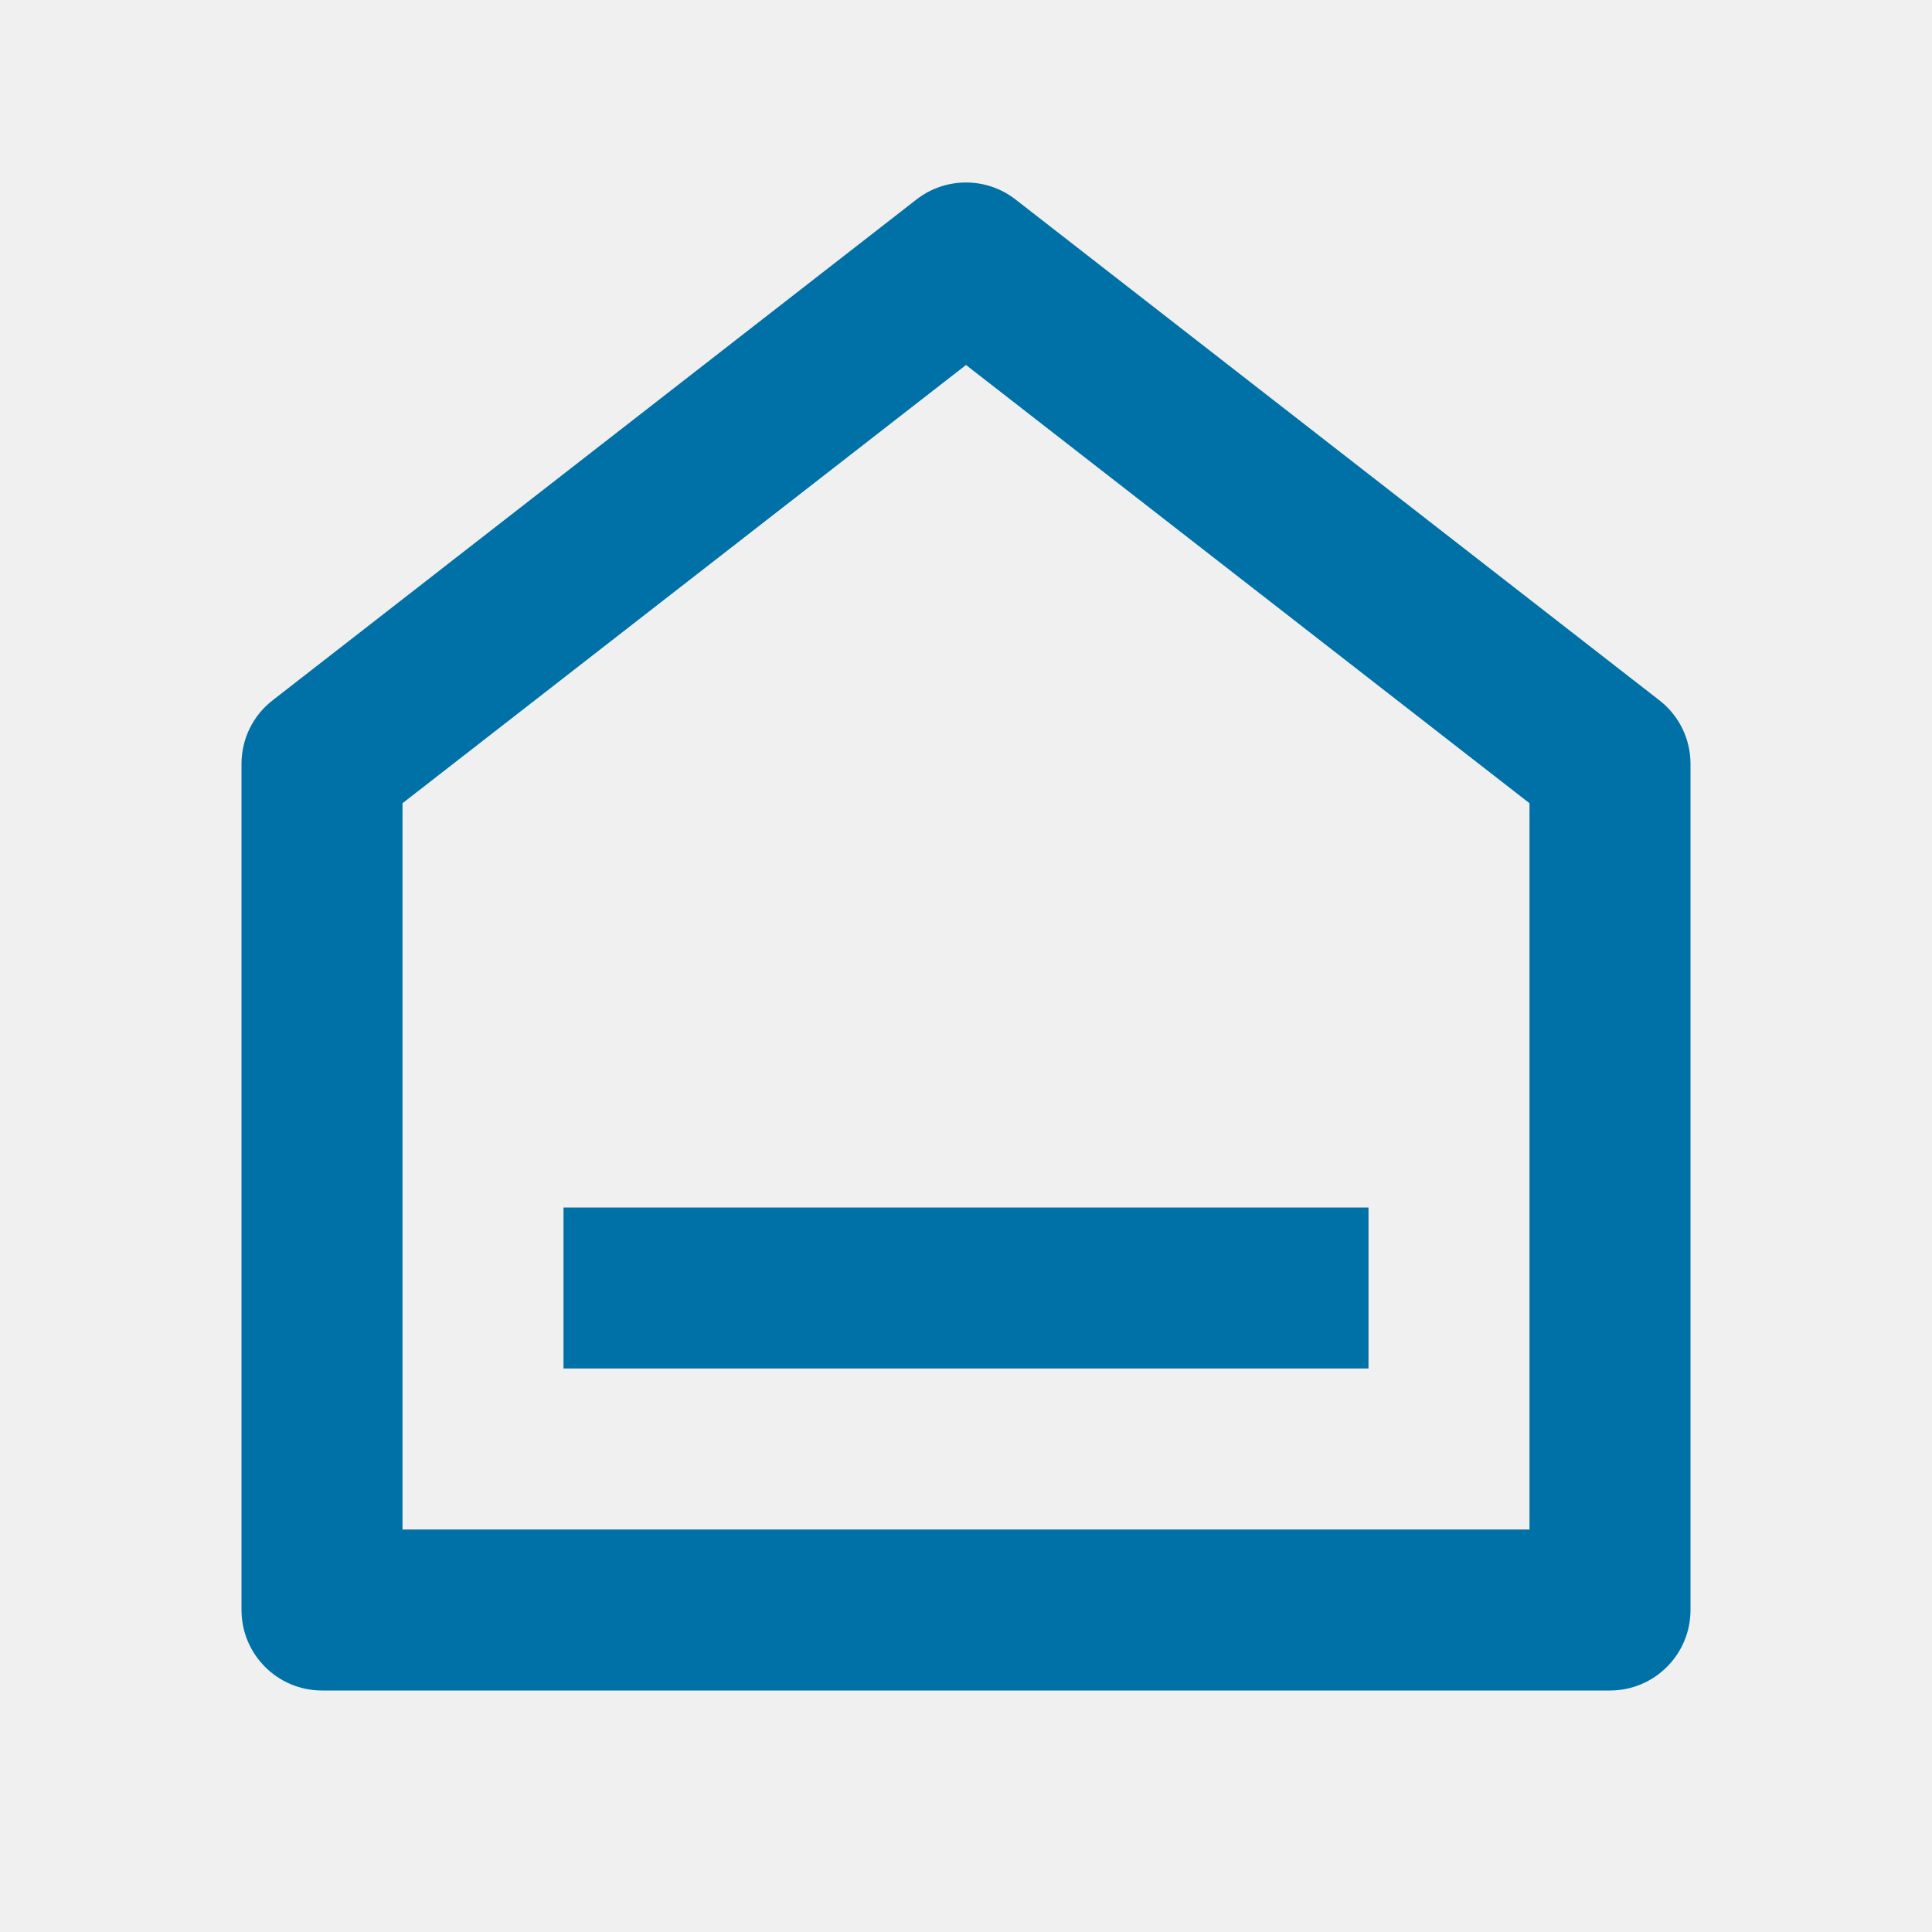
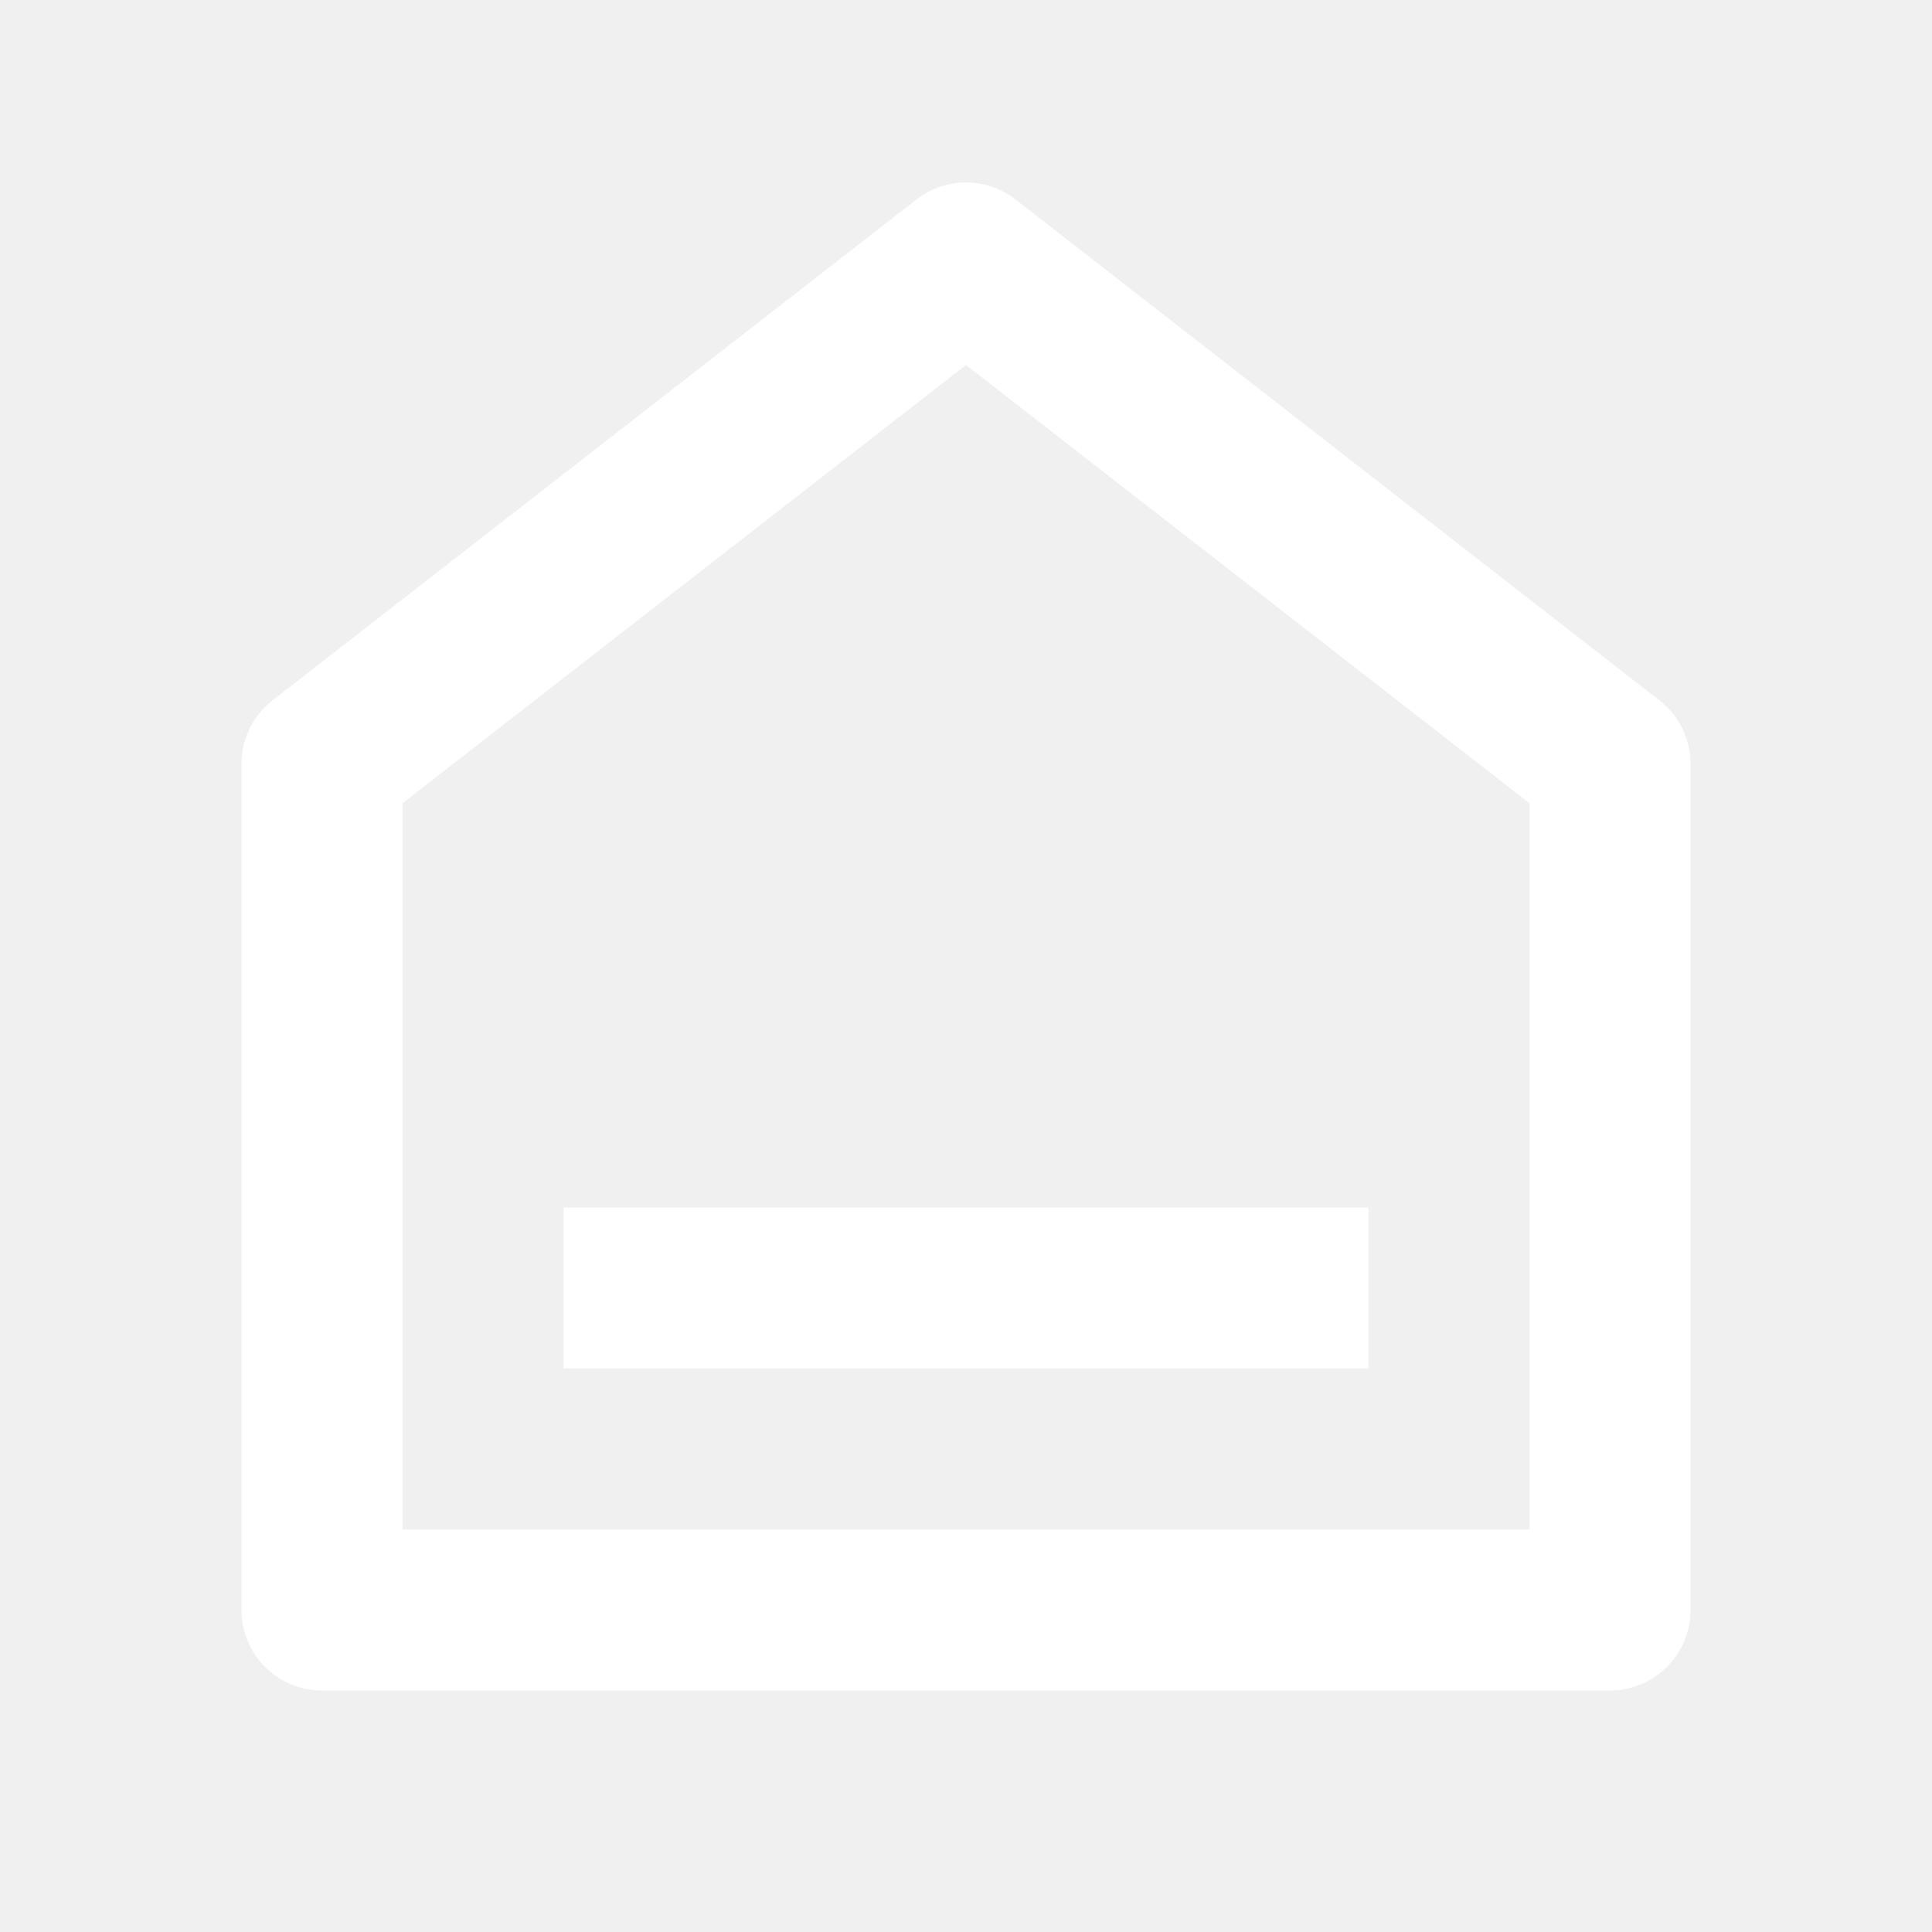
- <svg xmlns="http://www.w3.org/2000/svg" viewBox="0 0 24 24" fill="rgba(0,113,166,1)">
+ <svg xmlns="http://www.w3.org/2000/svg" viewBox="0 0 24 24" fill="#ffffff">
  <path d="M21 20C21 20.552 20.552 21 20 21H4C3.448 21 3 20.552 3 20V9.489C3 9.18 3.142 8.889 3.386 8.7L11.386 2.477C11.747 2.197 12.253 2.197 12.614 2.477L20.614 8.7C20.858 8.889 21 9.18 21 9.489V20ZM19 19V9.978L12 4.534L5 9.978V19H19ZM7 15H17V17H7V15Z" />
</svg>
